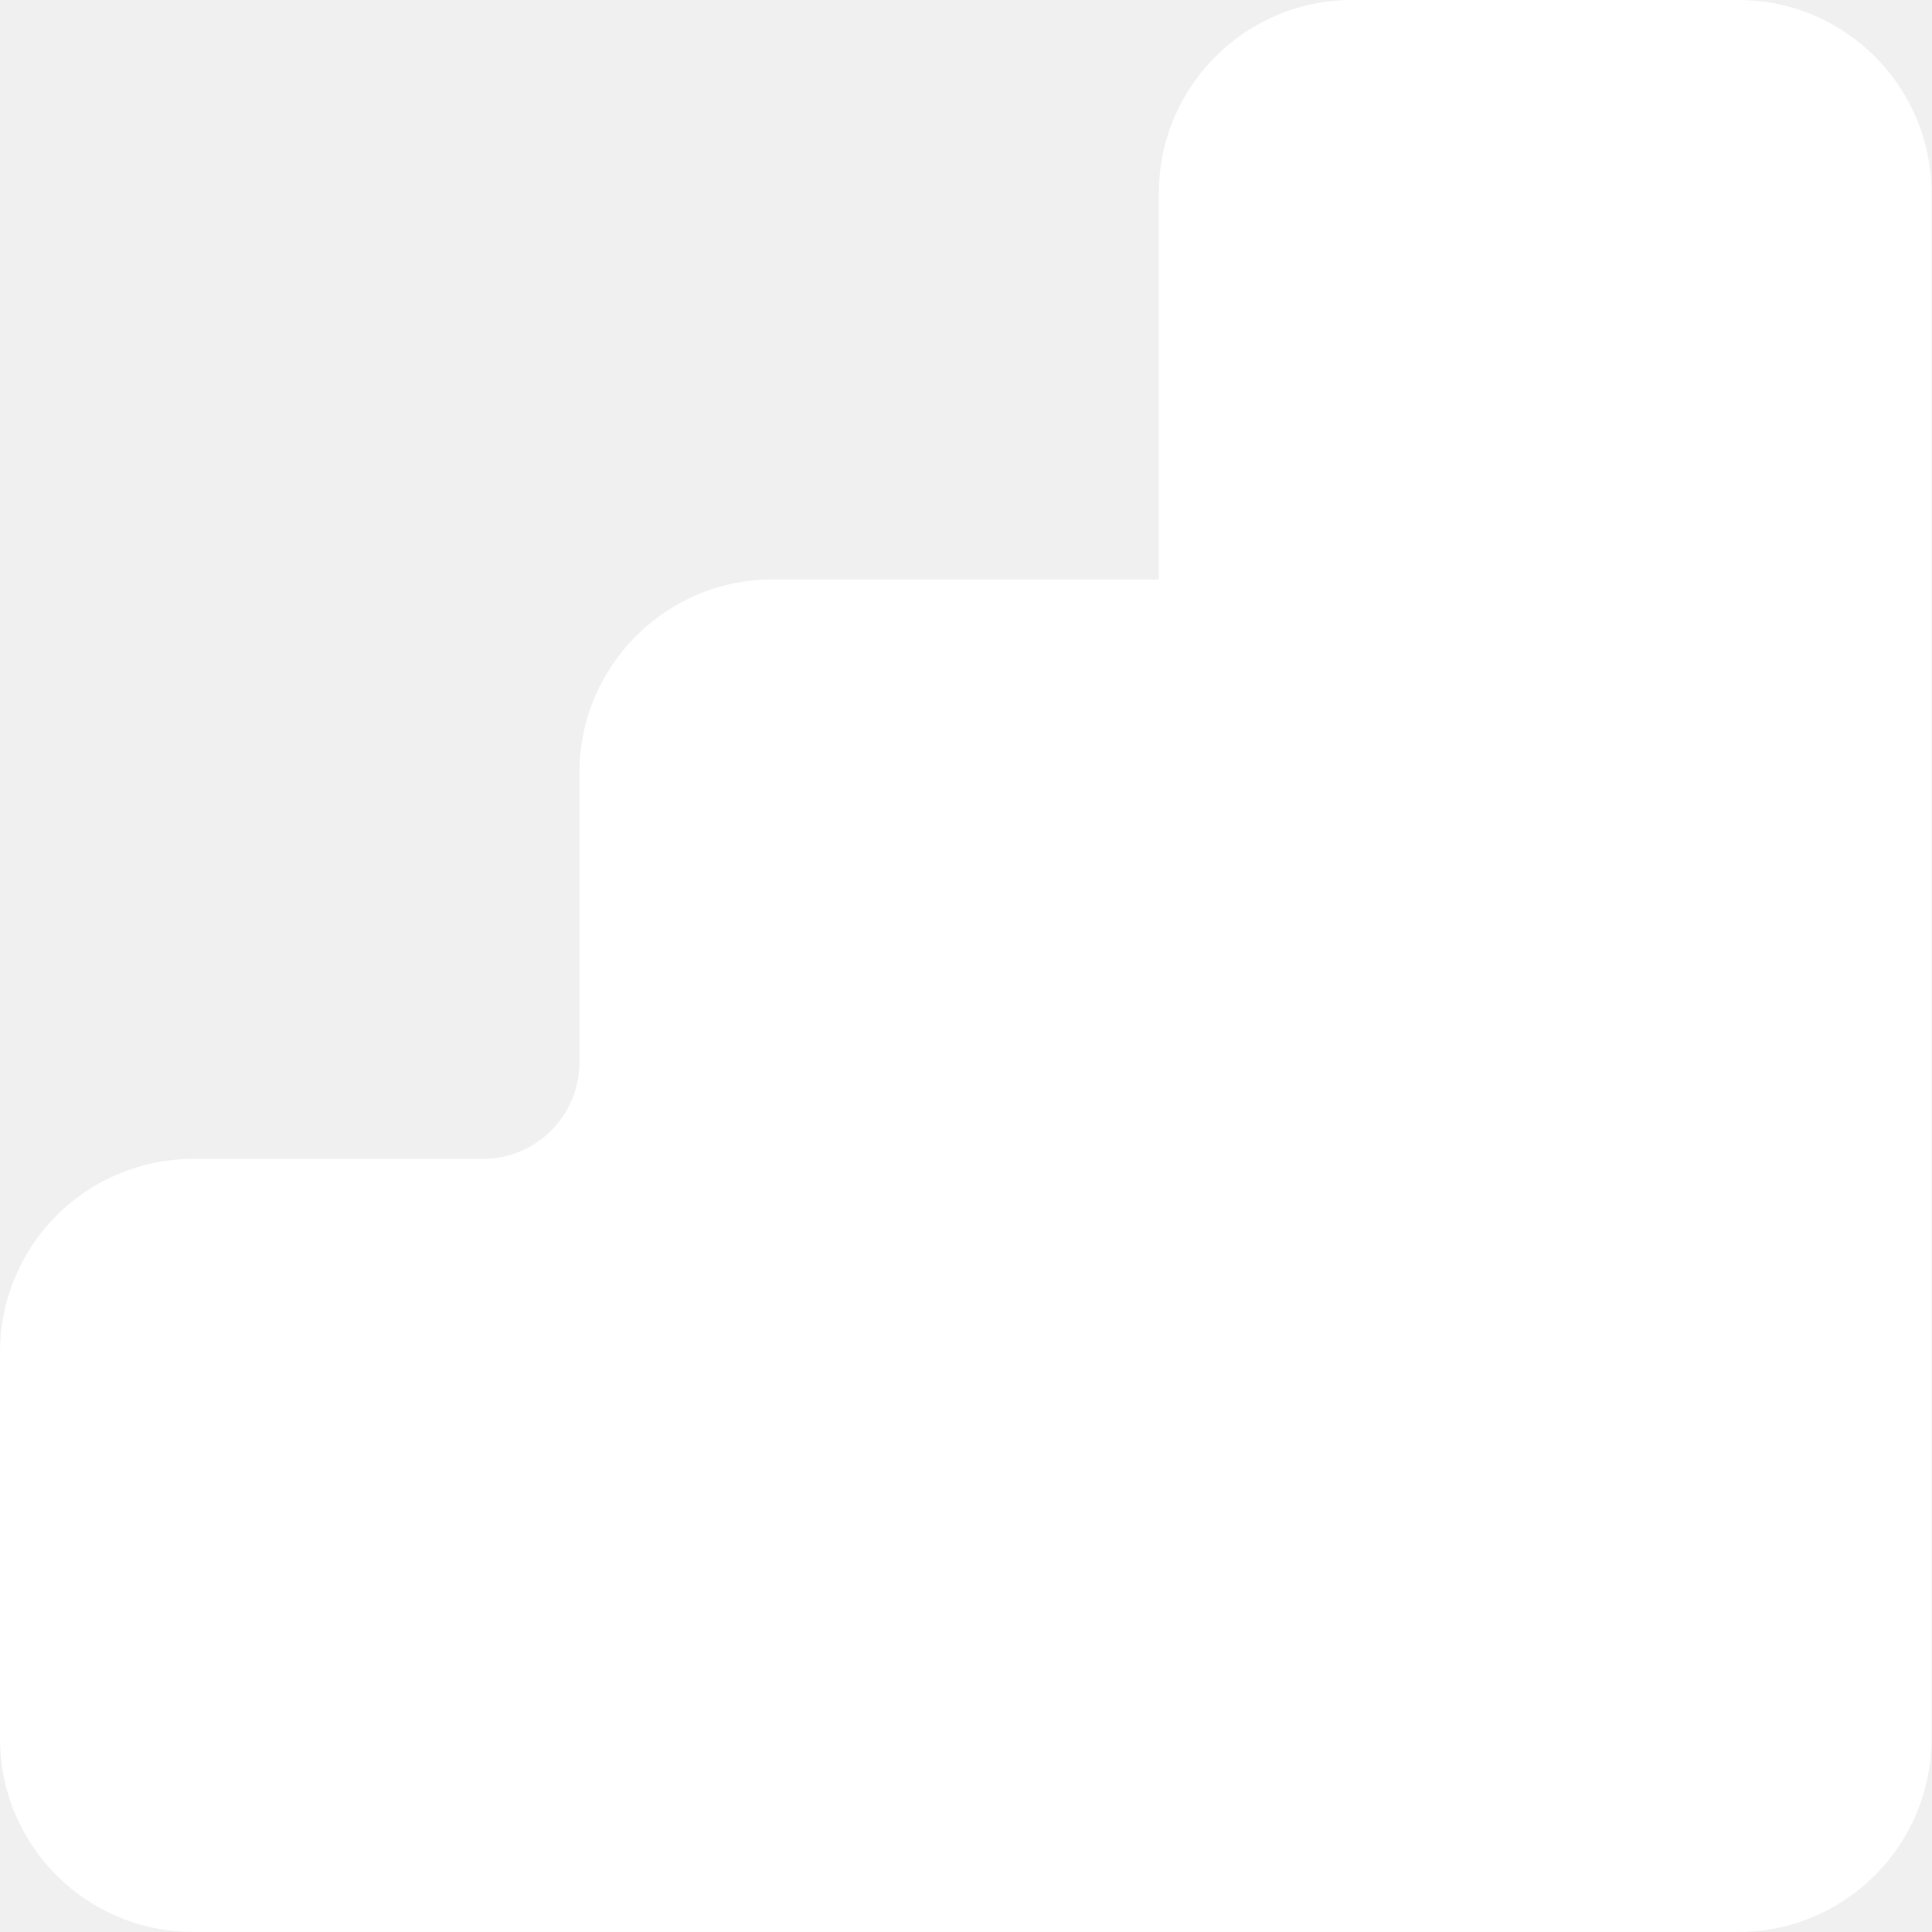
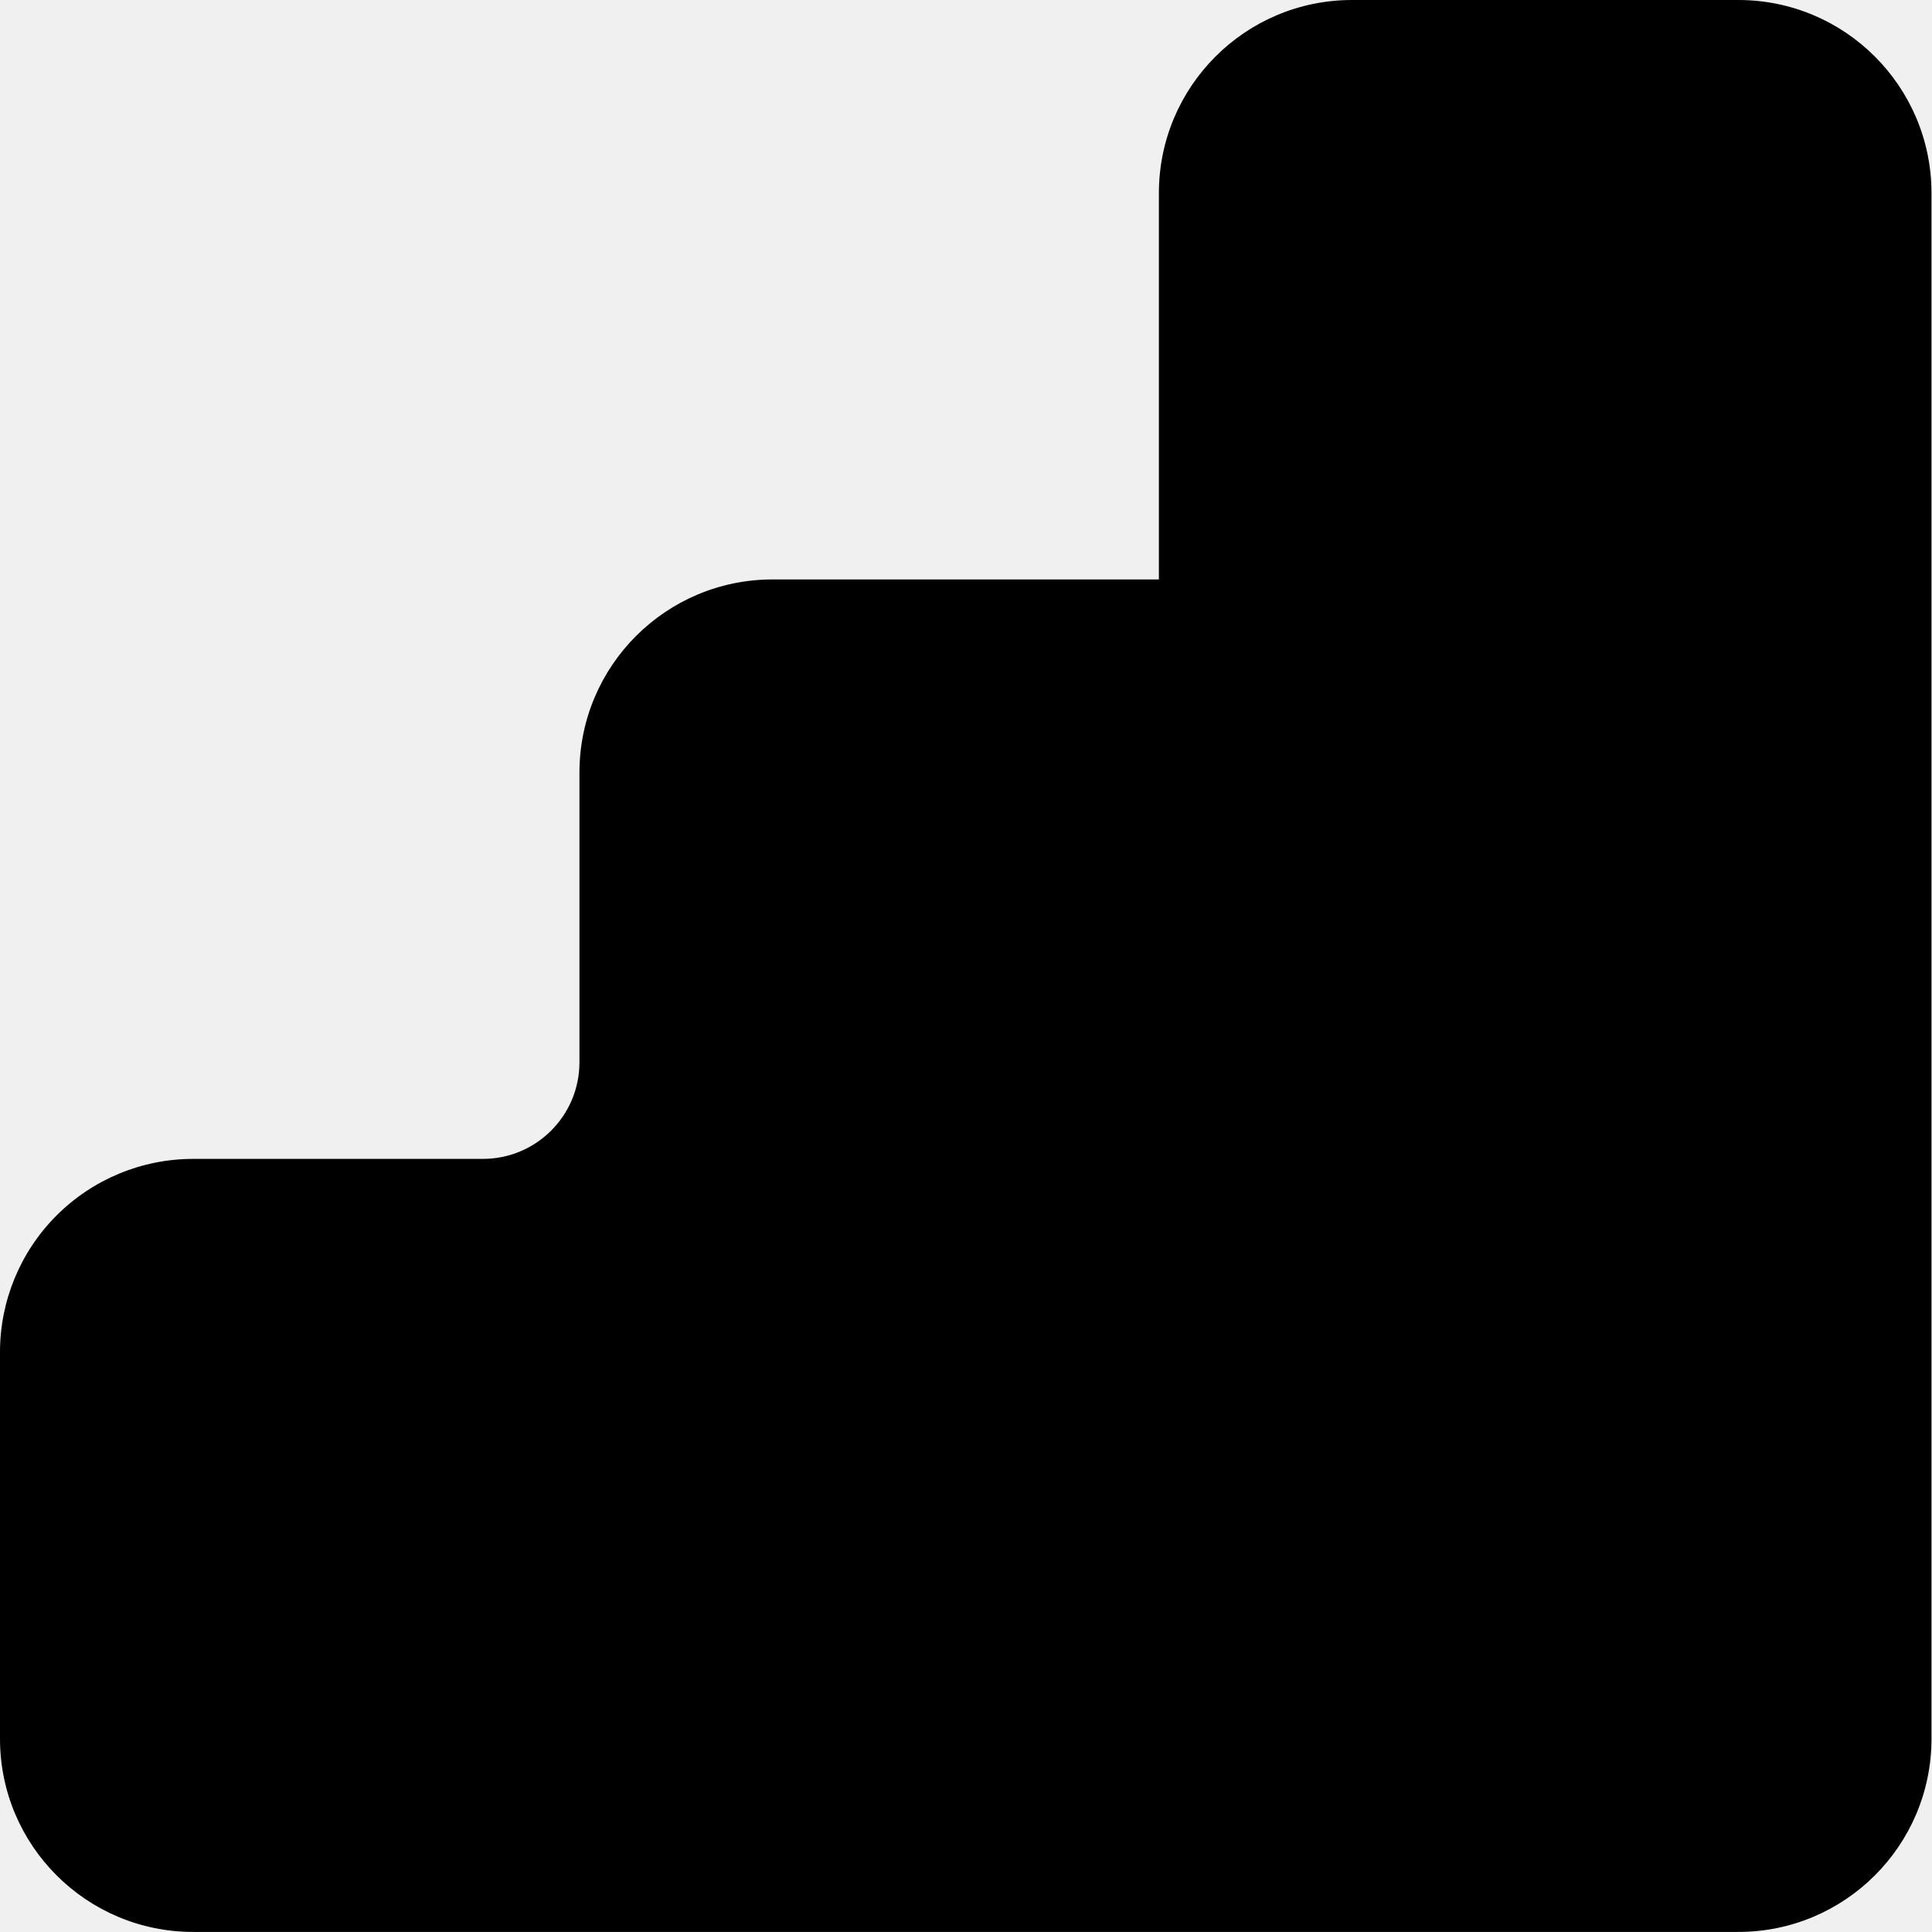
<svg xmlns="http://www.w3.org/2000/svg" width="26.007" height="26.007" viewBox="0 0 26.007 26.007">
-   <path d="M6.6,7814.6h3.9a1.3,1.3,0,0,0,1.3-1.3v-3.9a2.6,2.6,0,0,1,2.6-2.6h5.2v-5.2a2.6,2.6,0,0,1,2.6-2.6h5.2a2.6,2.6,0,0,1,2.6,2.6v20.806a2.6,2.6,0,0,1-2.6,2.6H6.6a2.6,2.6,0,0,1-2.6-2.6v-5.2A2.6,2.6,0,0,1,6.6,7814.6Z" transform="translate(-4 -7799)" fill="#fff" fill-rule="evenodd" />
+   <path d="M6.6,7814.6h3.9a1.3,1.3,0,0,0,1.3-1.3v-3.9a2.6,2.6,0,0,1,2.6-2.6h5.2v-5.2a2.6,2.6,0,0,1,2.6-2.6h5.2a2.6,2.6,0,0,1,2.6,2.6v20.806a2.6,2.6,0,0,1-2.6,2.6H6.6a2.6,2.6,0,0,1-2.6-2.6v-5.2A2.6,2.6,0,0,1,6.6,7814.6Z" transform="translate(-4 -7799)" fill-rule="evenodd" />
</svg>
